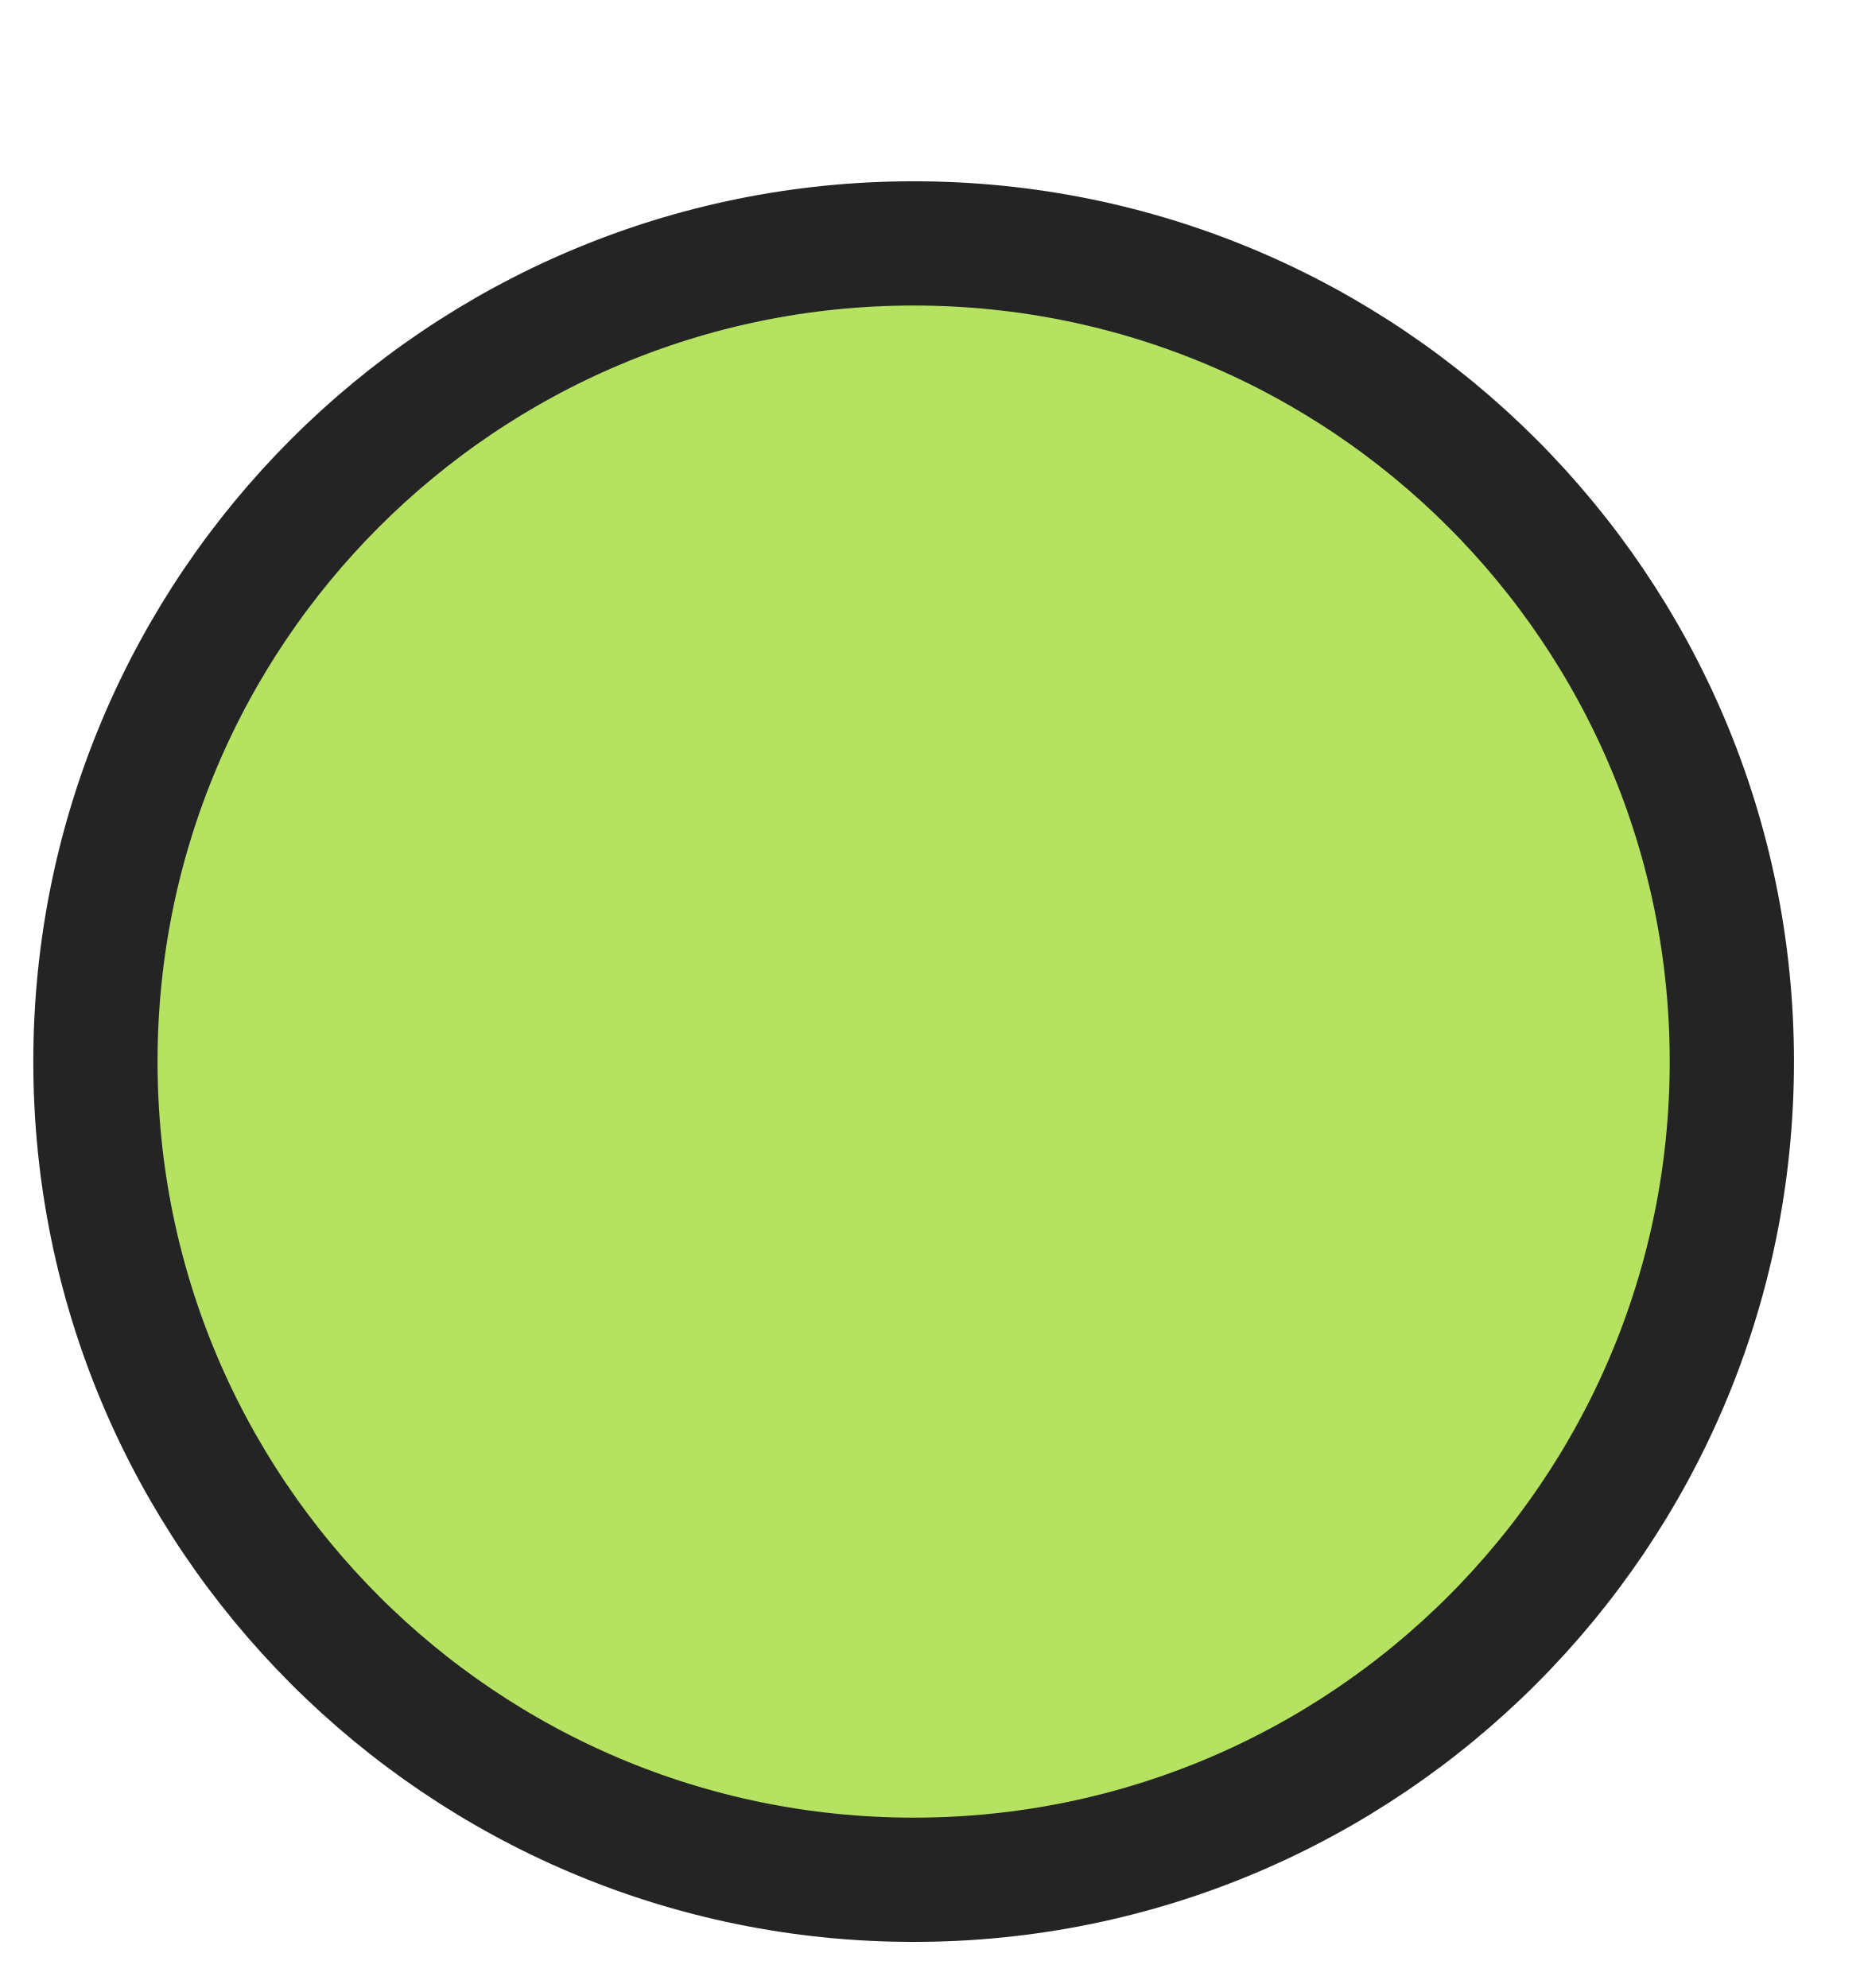
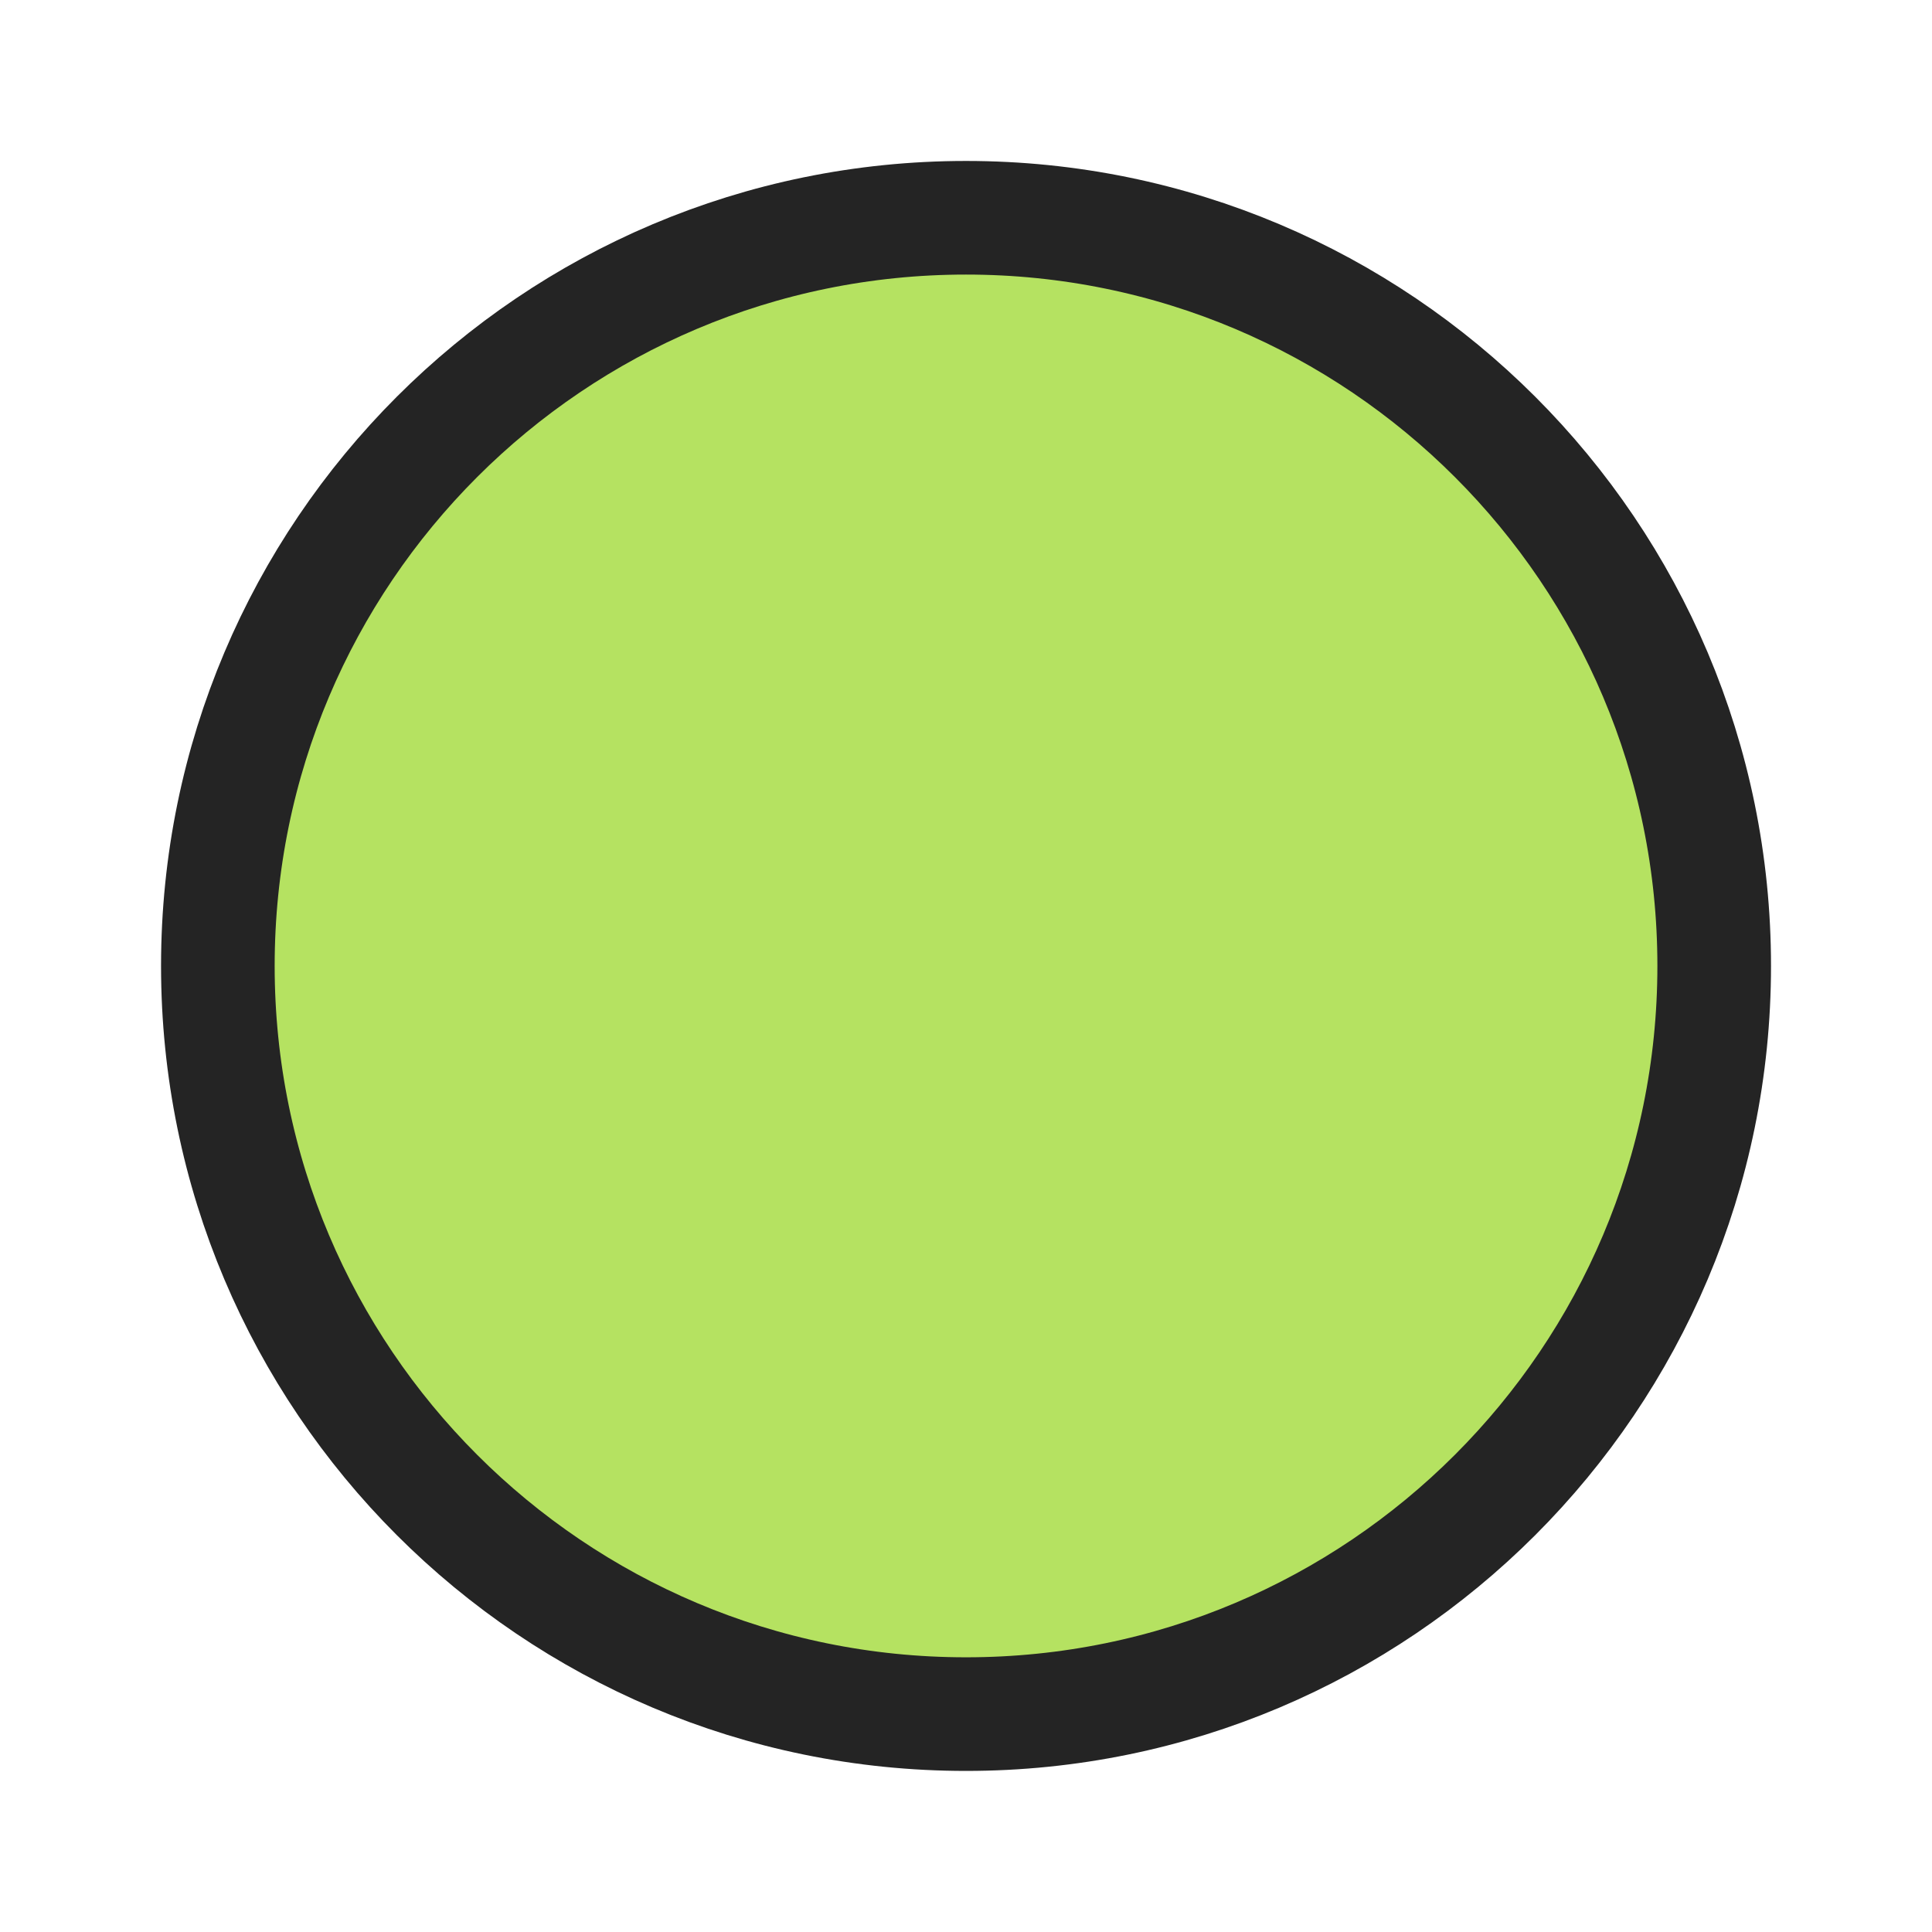
- <svg xmlns="http://www.w3.org/2000/svg" width="15" height="16" viewBox="0 0 15 15" fill="none">
-   <rect x="0.768" y="1.459" width="13.17" height="13.17" rx="6.585" fill="#B5E261" />
-   <rect x="0.768" y="1.459" width="13.17" height="13.17" rx="6.585" stroke="#242424" />
+ <svg xmlns="http://www.w3.org/2000/svg" width="24" height="24" viewBox="0 0 24 24" fill="none">
+   <g transform="translate(1.6223 0.6459) scale(1.4114)">
+     <rect x="0.768" y="1.459" width="13.17" height="13.17" rx="6.585" fill="#B5E261" />
+     <rect x="0.768" y="1.459" width="13.17" height="13.17" rx="6.585" stroke="#242424" />
+   </g>
</svg>
